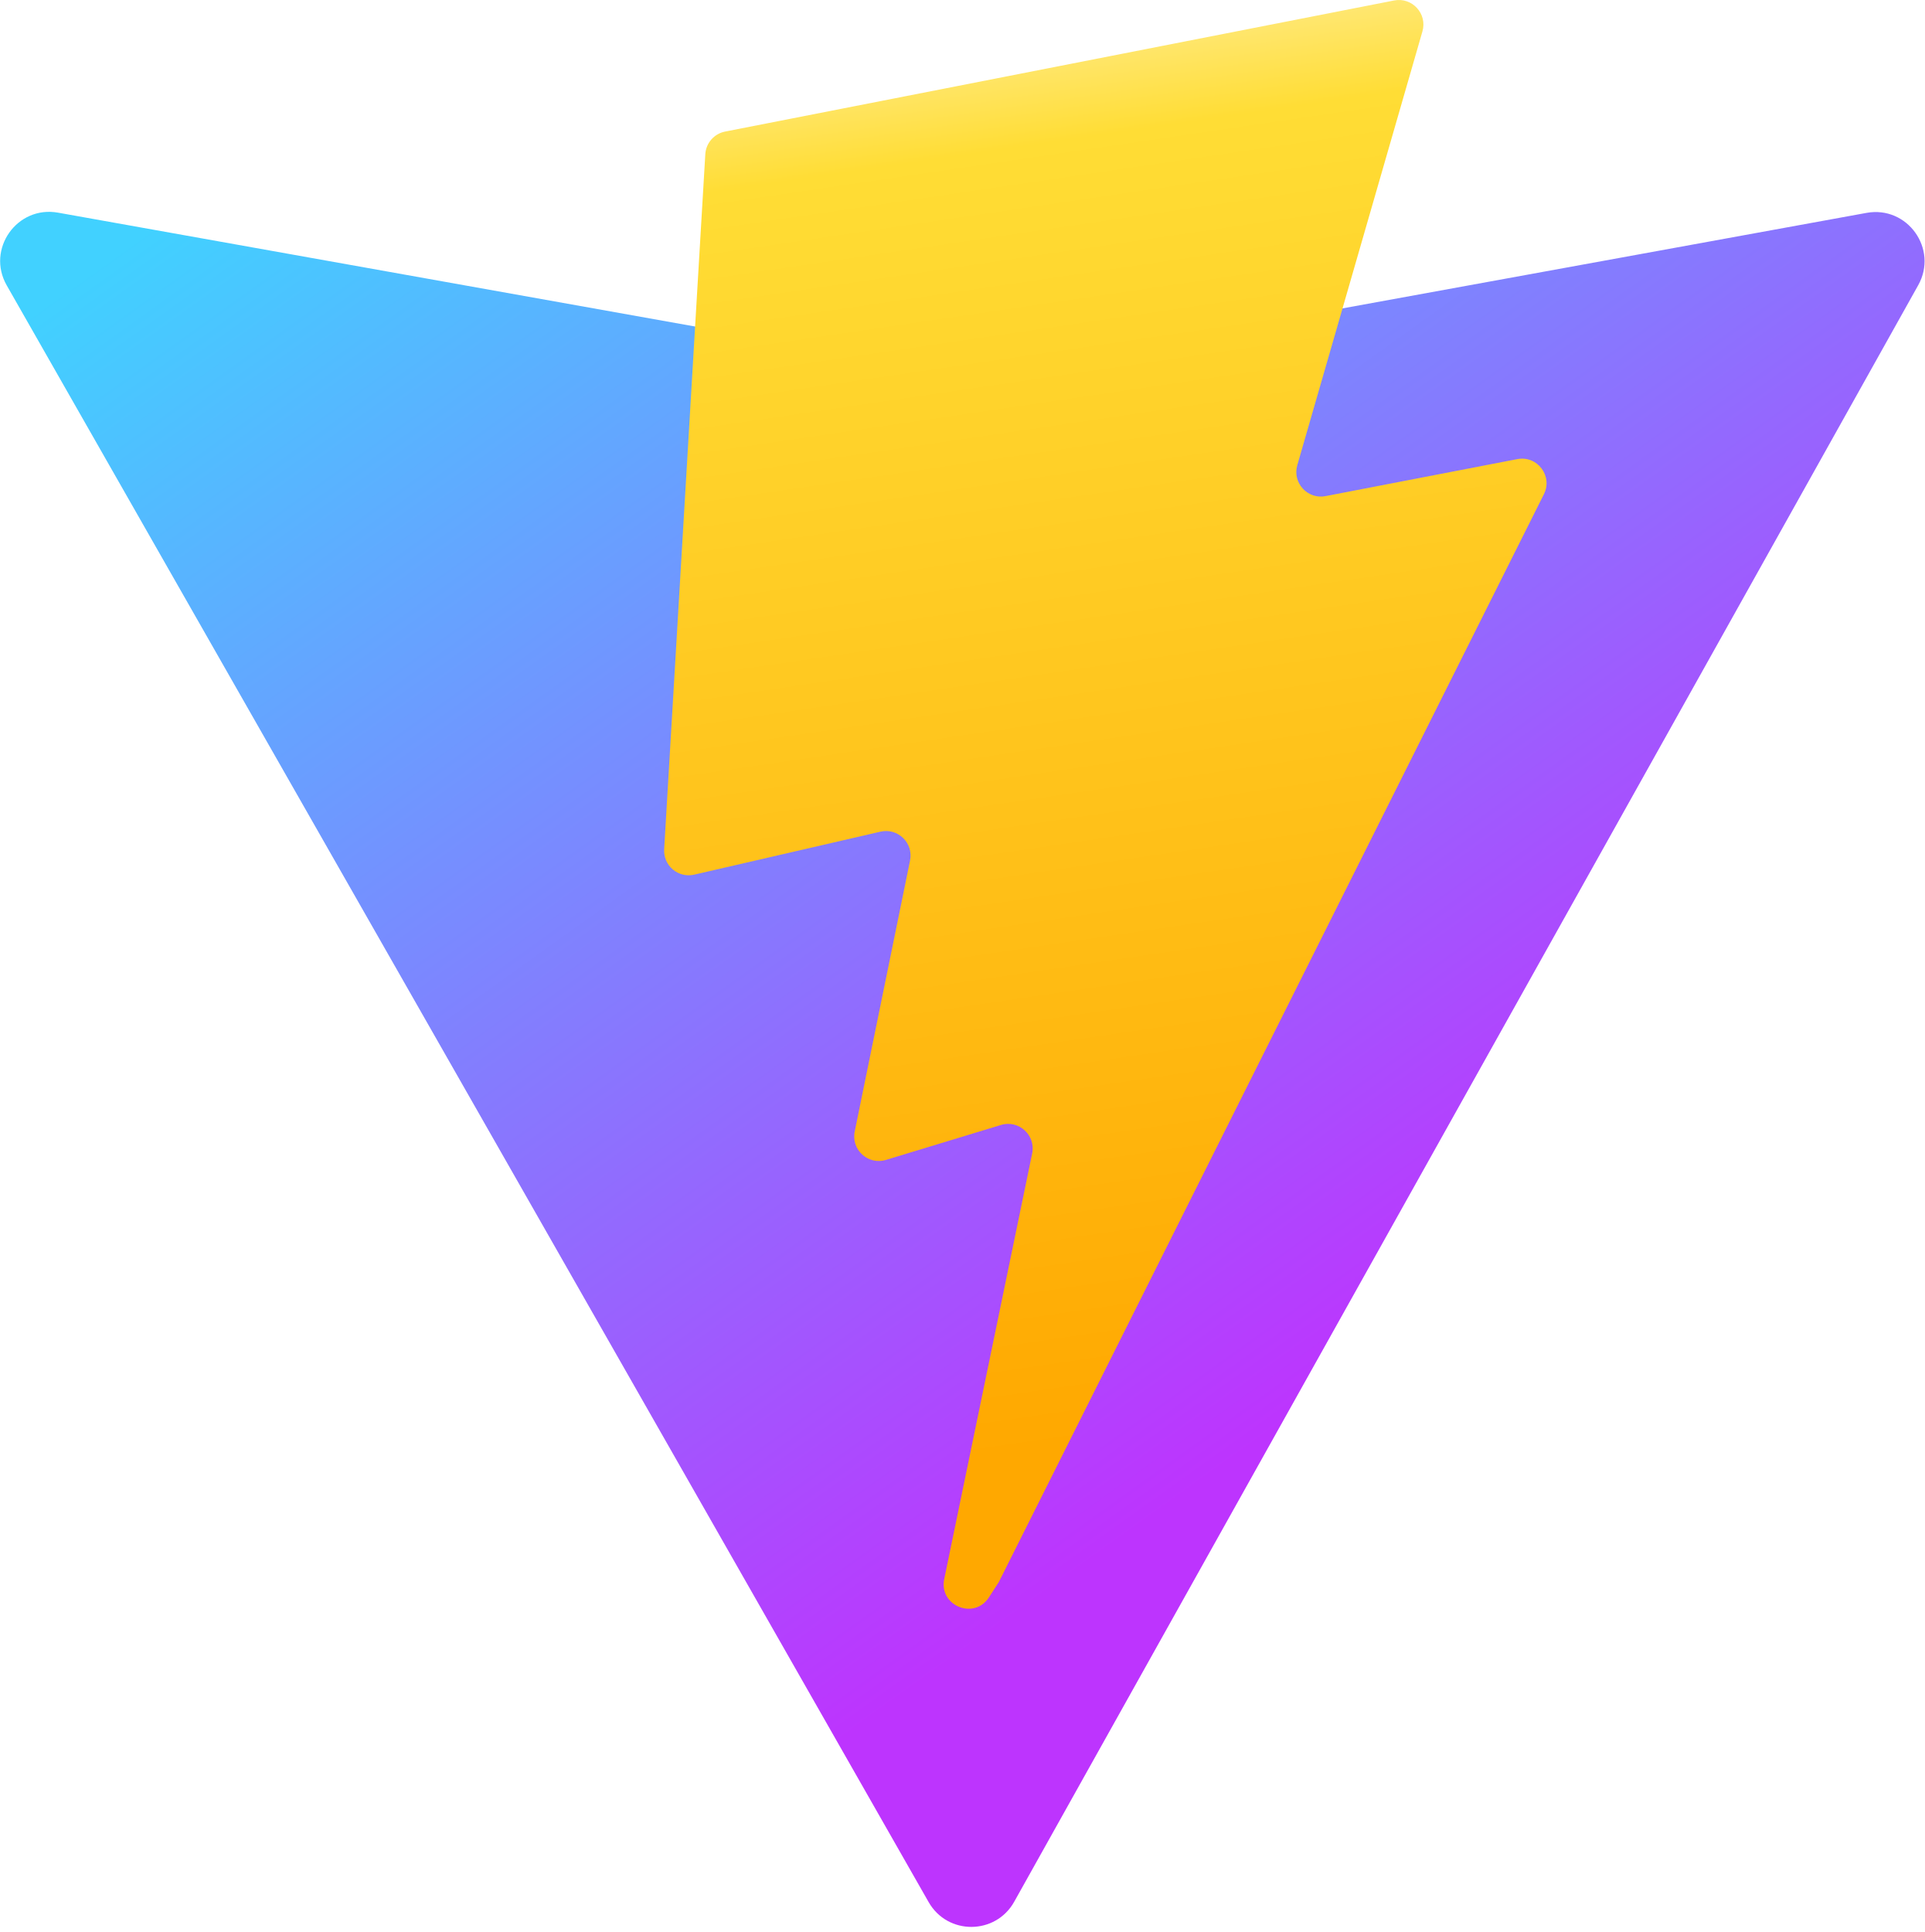
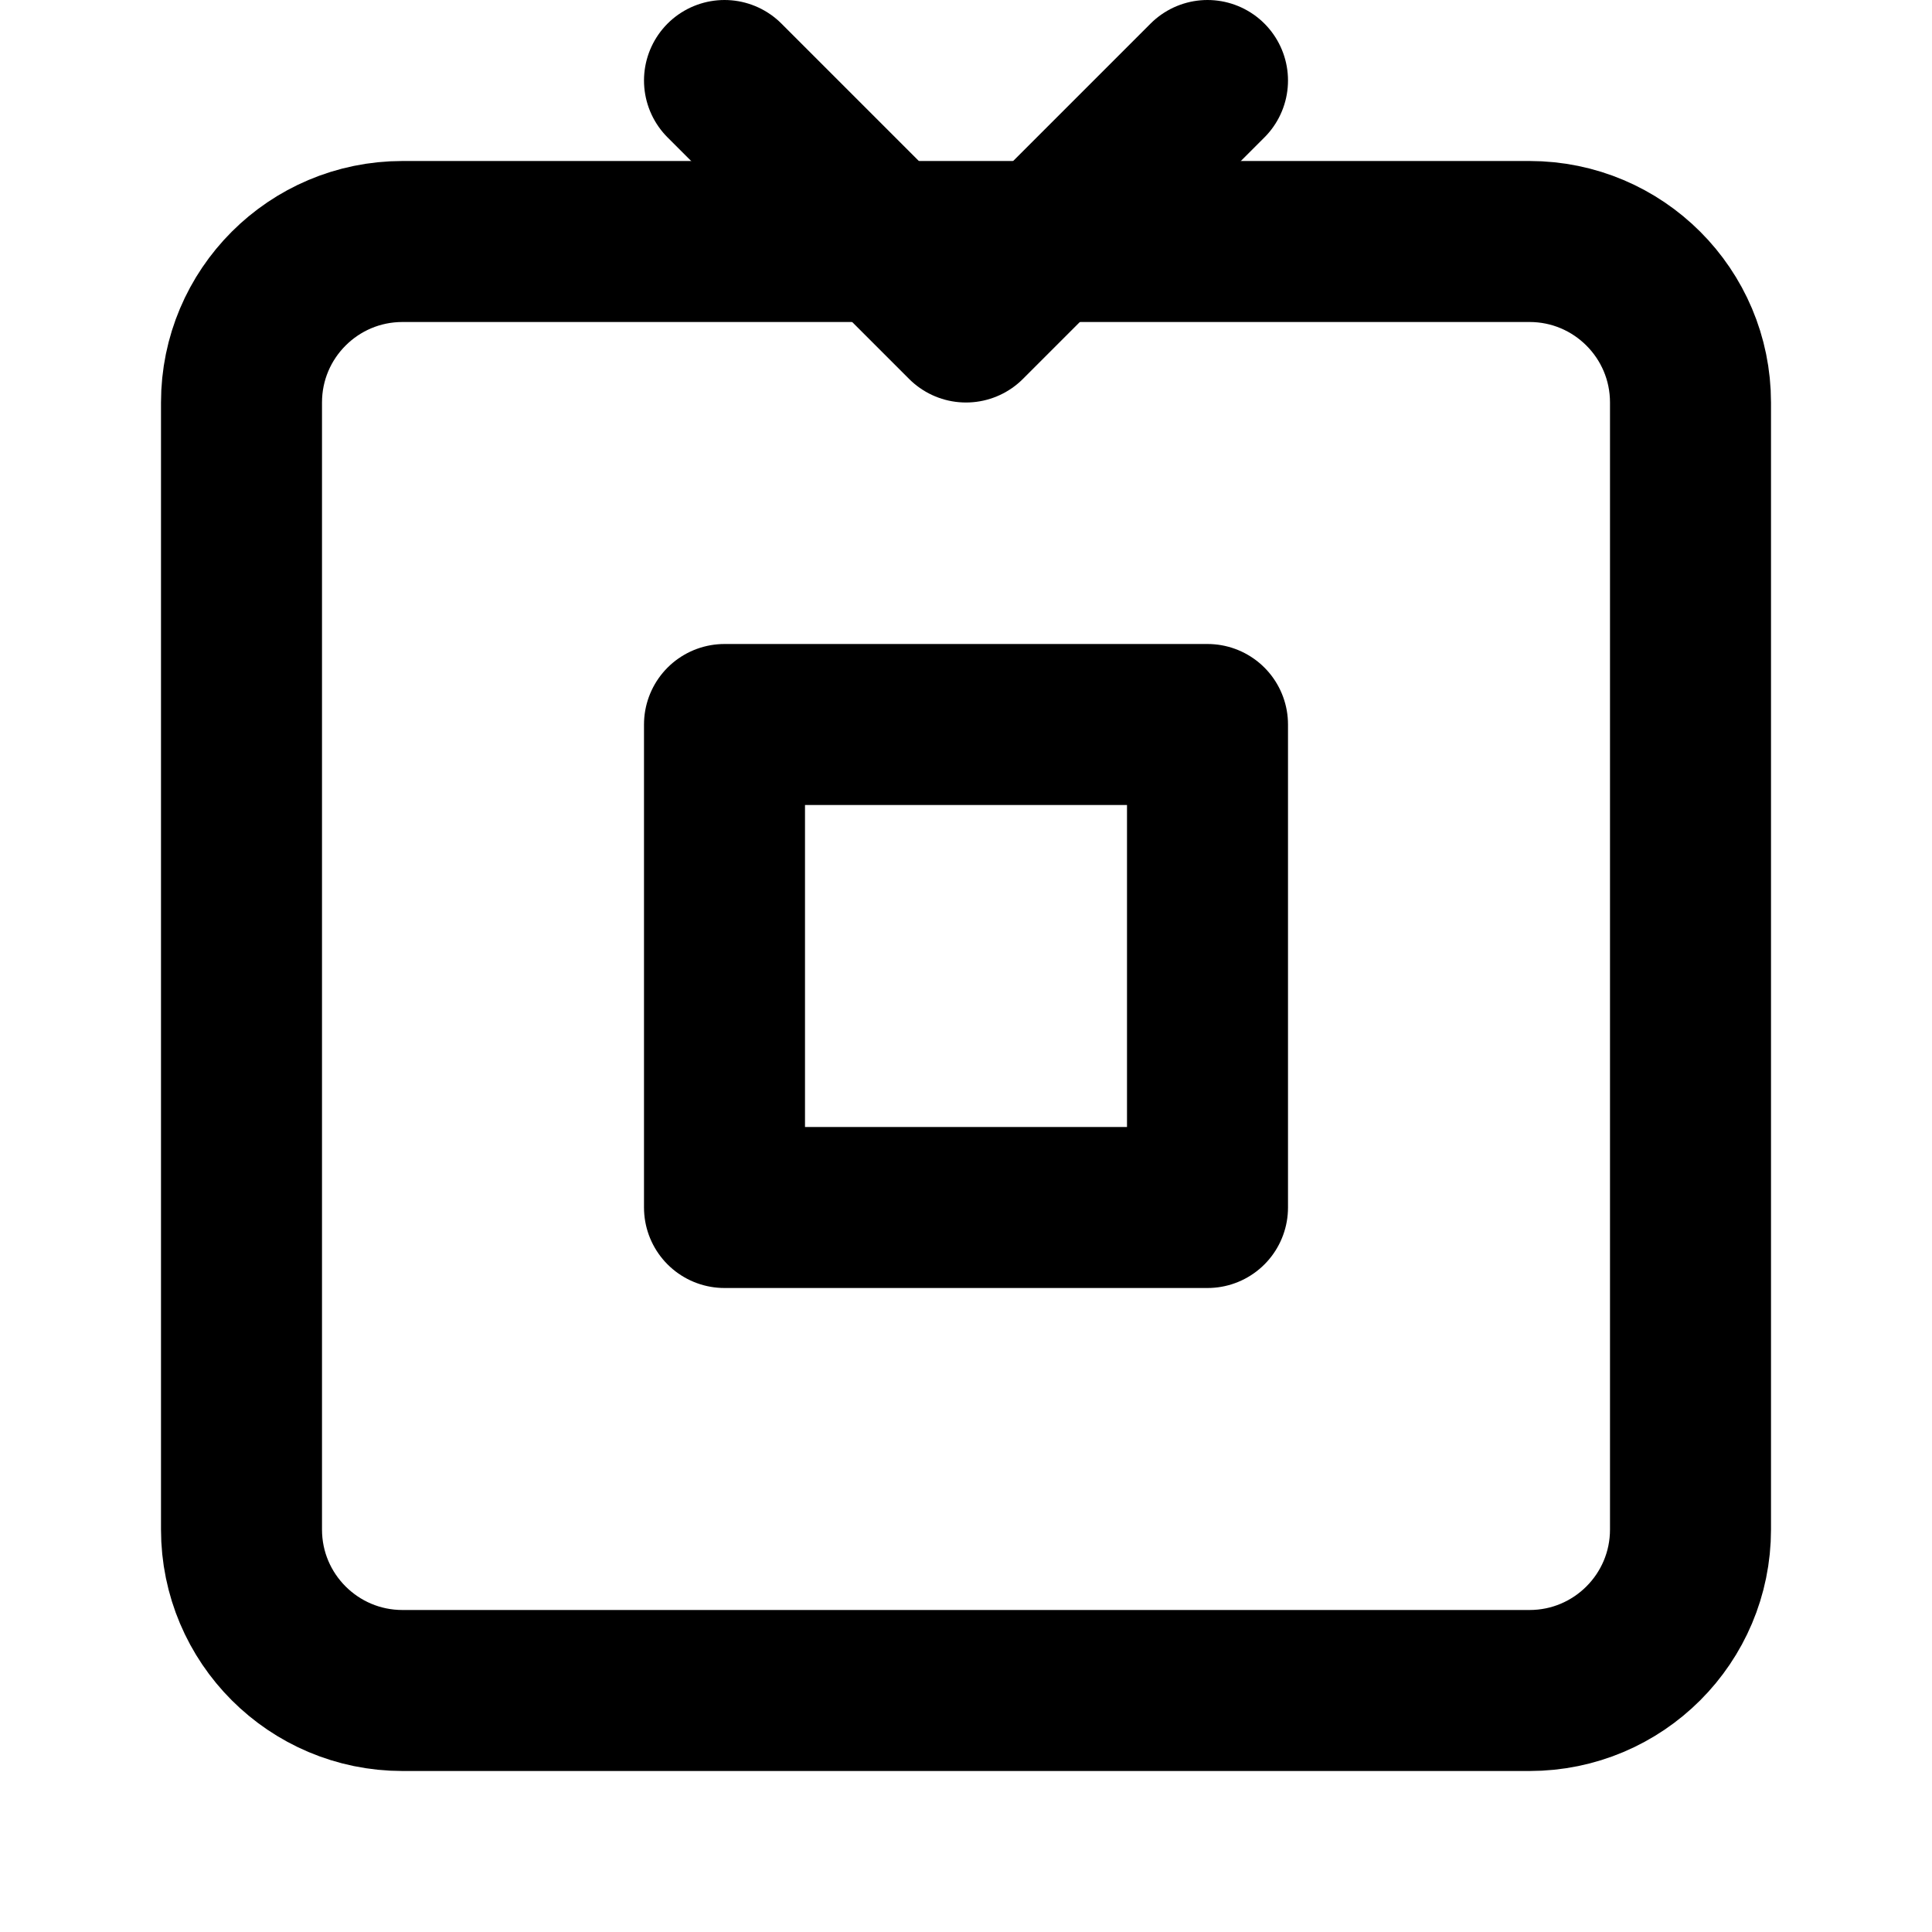
- <svg xmlns="http://www.w3.org/2000/svg" aria-hidden="true" role="img" class="iconify iconify--logos" width="31.88" height="32" preserveAspectRatio="xMidYMid meet" viewBox="0 0 256 257">
-   <defs>
-     <linearGradient id="IconifyId1813088fe1fbc01fb466" x1="-.828%" x2="57.636%" y1="7.652%" y2="78.411%">
-       <stop offset="0%" stop-color="#41D1FF" />
-       <stop offset="100%" stop-color="#BD34FE" />
-     </linearGradient>
-     <linearGradient id="IconifyId1813088fe1fbc01fb467" x1="43.376%" x2="50.316%" y1="2.242%" y2="89.03%">
-       <stop offset="0%" stop-color="#FFEA83" />
-       <stop offset="8.333%" stop-color="#FFDD35" />
-       <stop offset="100%" stop-color="#FFA800" />
-     </linearGradient>
-   </defs>
-   <path fill="url(#IconifyId1813088fe1fbc01fb466)" d="M255.153 37.938L134.897 252.976c-2.483 4.44-8.862 4.466-11.382.048L.875 37.958c-2.746-4.814 1.371-10.646 6.827-9.67l120.385 21.517a6.537 6.537 0 0 0 2.322-.004l117.867-21.483c5.438-.991 9.574 4.796 6.877 9.62Z" />
-   <path fill="url(#IconifyId1813088fe1fbc01fb467)" d="M185.432.063L96.44 17.501a3.268 3.268 0 0 0-2.634 3.014l-5.474 92.456a3.268 3.268 0 0 0 3.997 3.378l24.777-5.718c2.318-.535 4.413 1.507 3.936 3.838l-7.361 36.047c-.495 2.426 1.782 4.5 4.151 3.78l15.304-4.649c2.372-.72 4.652 1.36 4.15 3.788l-11.698 56.621c-.732 3.542 3.979 5.473 5.943 2.437l1.313-2.028l72.516-144.72c1.215-2.423-.88-5.186-3.54-4.672l-25.505 4.922c-2.396.462-4.435-1.77-3.759-4.114l16.646-57.705c.677-2.35-1.37-4.583-3.769-4.113Z" />
+ <svg xmlns="http://www.w3.org/2000/svg" width="32" height="32" viewBox="0 0 24 24" fill="none" stroke="currentColor" stroke-width="2" stroke-linecap="round" stroke-linejoin="round">
+   <rect width="18" height="18" x="3" y="3" rx="2" />
+   <path d="M9 9h6v6H9z" />
+   <path d="m9 1 3 3 3-3" />
</svg>
